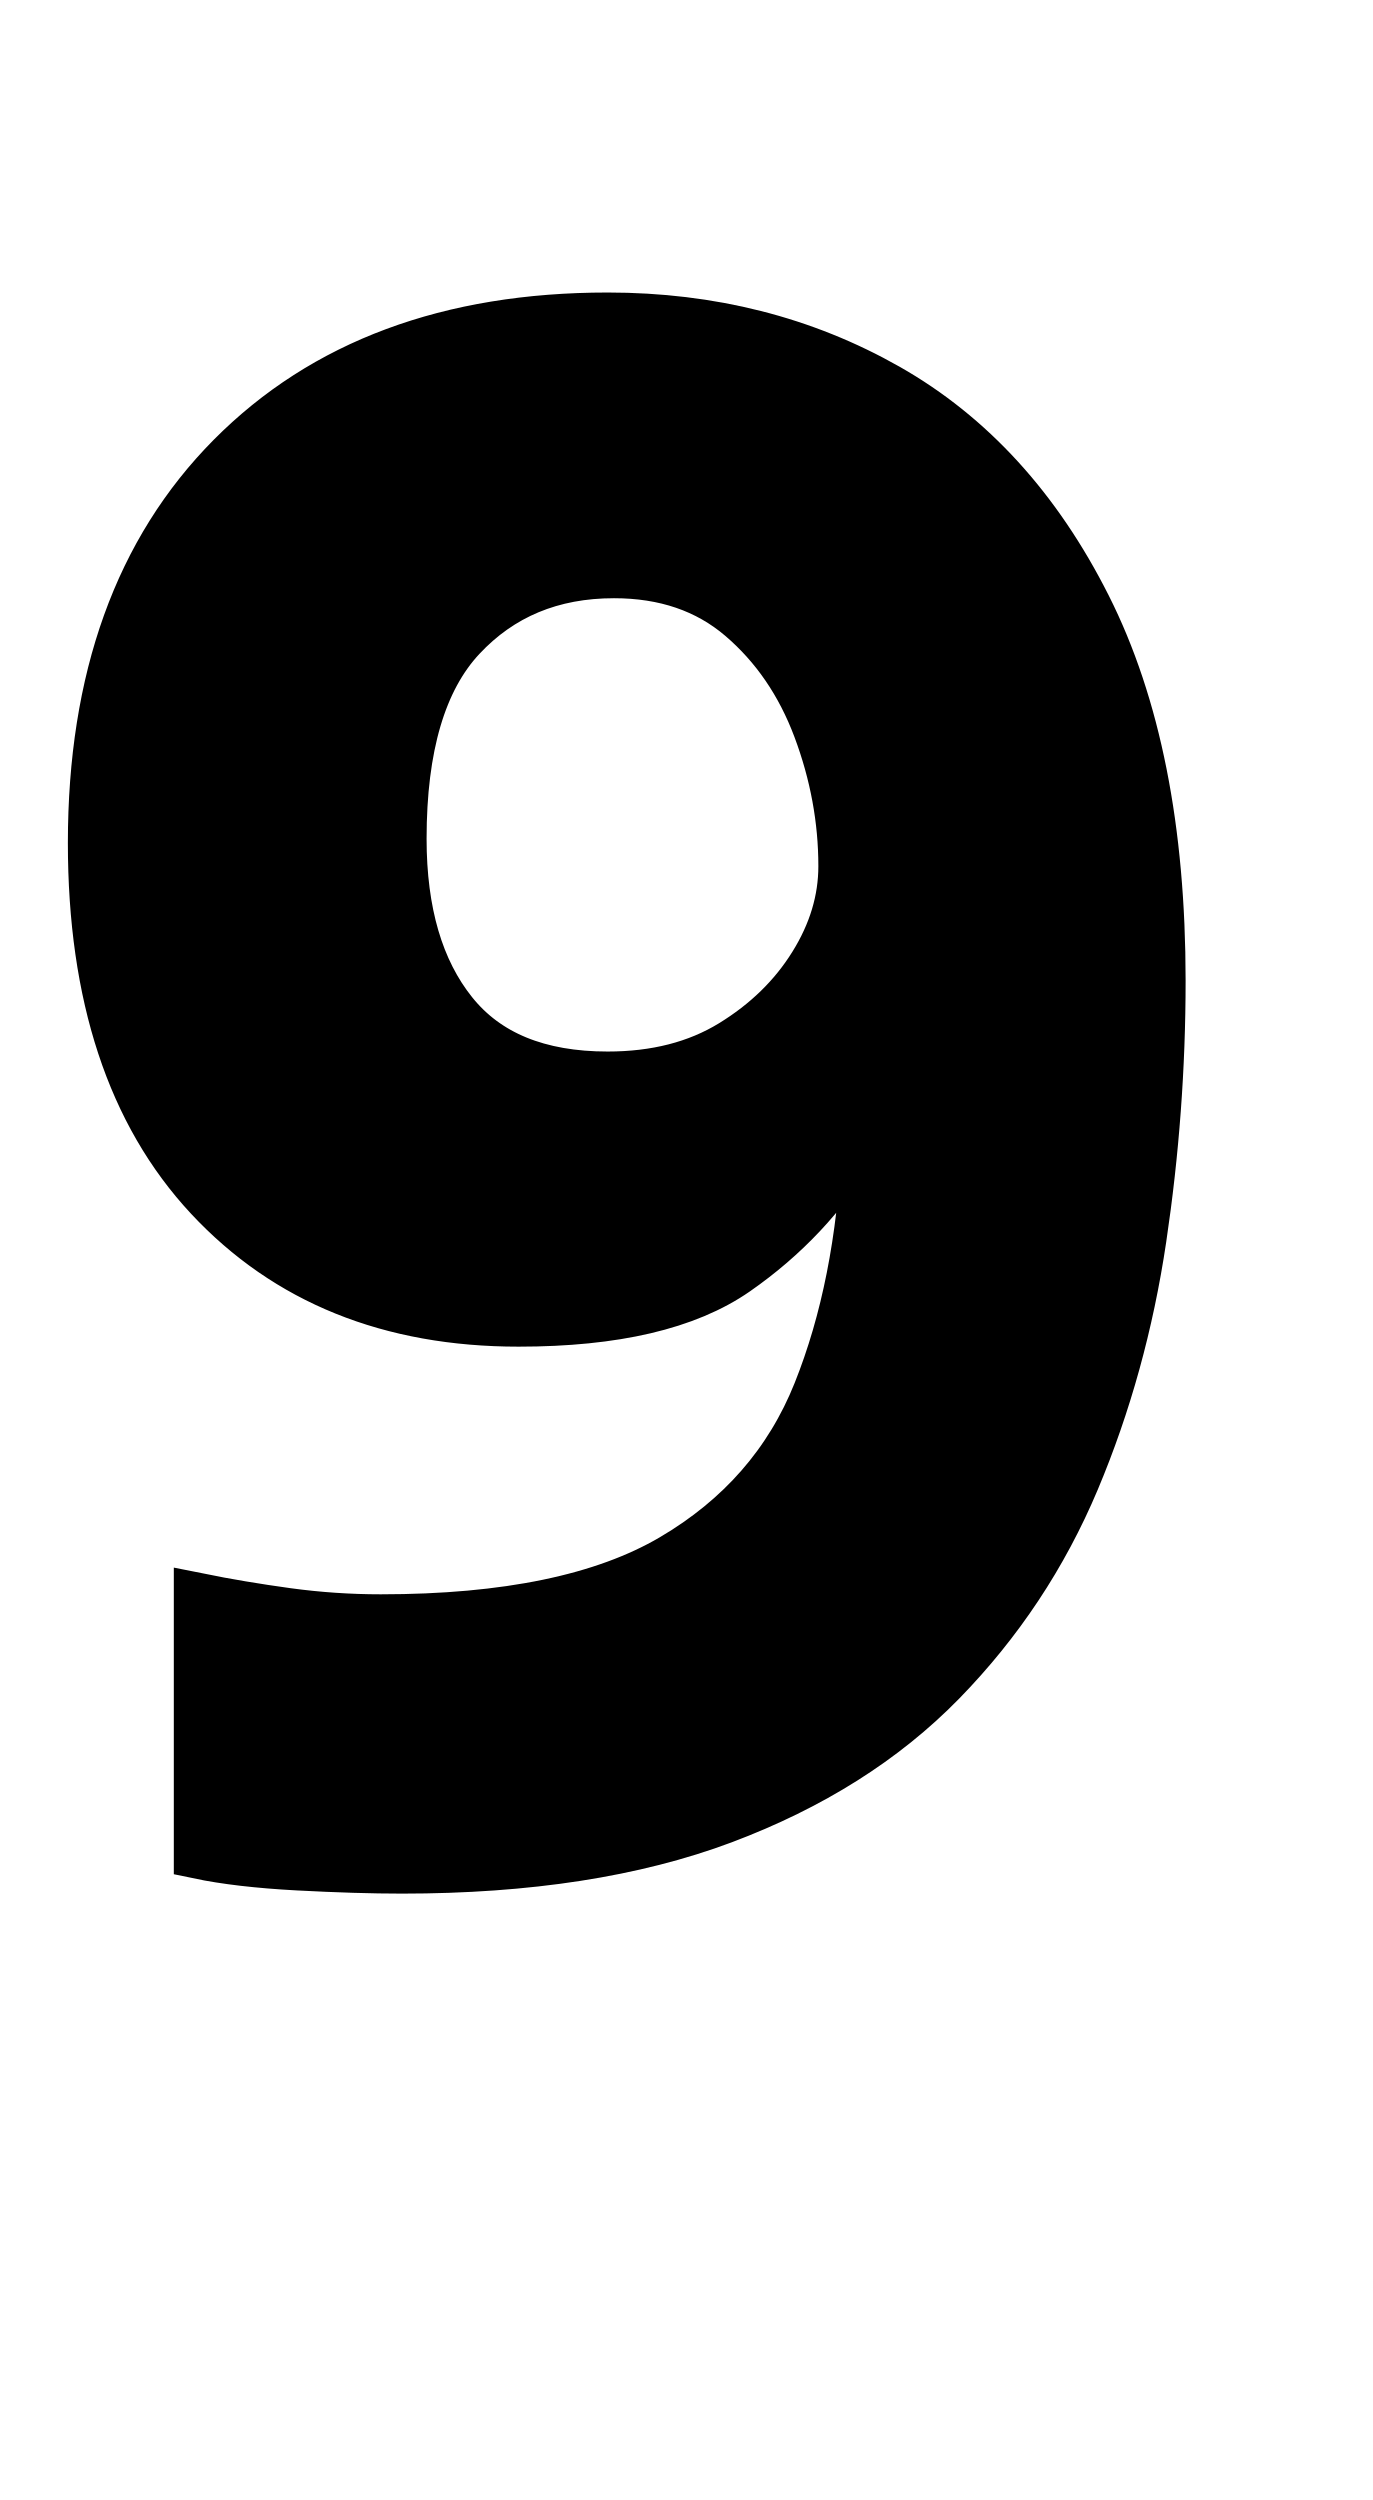
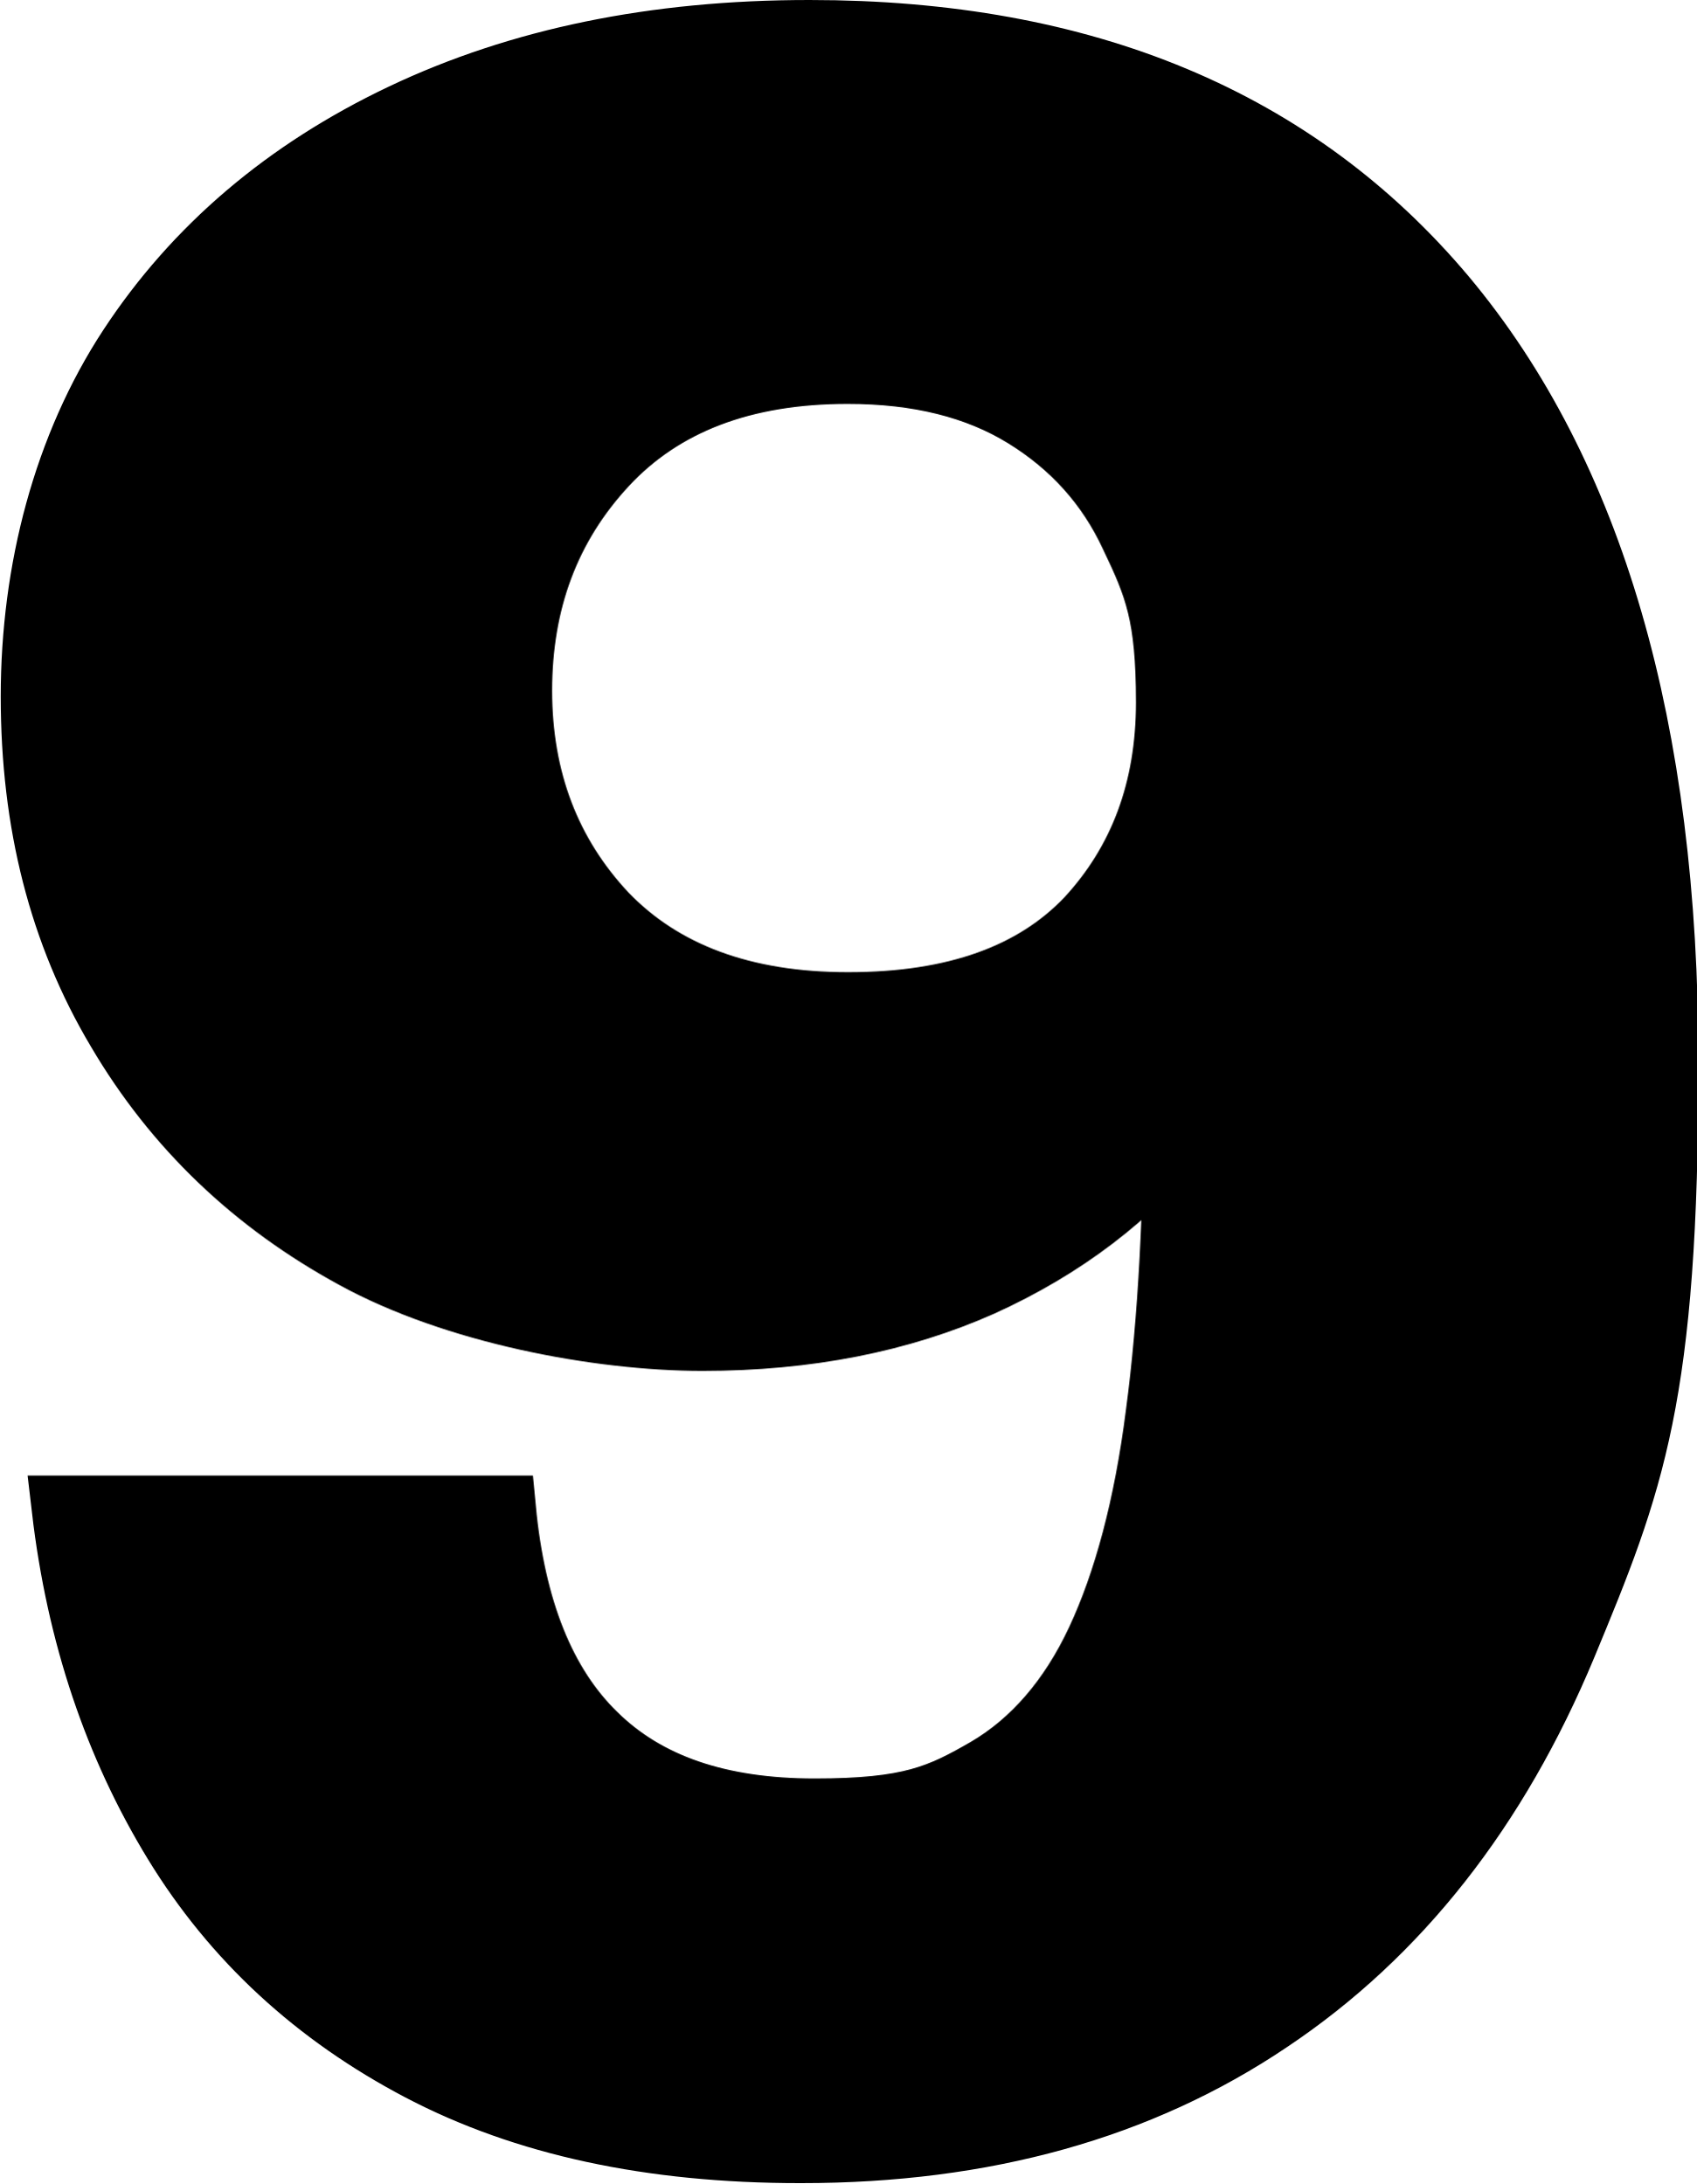
- <svg xmlns="http://www.w3.org/2000/svg" id="Layer_2" data-name="Layer 2" viewBox="0 0 251.13 457.57">
+ <svg xmlns="http://www.w3.org/2000/svg" id="Layer_2" version="1.1" viewBox="0 0 230.2 296.2">
  <defs>
    <style>
-       .cls-1 {
-         font-family: InstrumentSans-Bold, 'Instrument Sans';
-         font-size: 388.04px;
-         font-variation-settings: 'wdth' 100, 'wght' 700;
-         font-weight: 700;
+       .st0 {
+         isolation: isolate;
+       }
+ 
+       .st1 {
+         fill: none;
        stroke: #000;
        stroke-miterlimit: 10;
        stroke-width: 9px;
      }
    </style>
  </defs>
-   <g id="Layer_1-2" data-name="Layer 1">
-     <text class="cls-1" transform="translate(4.5 338.21)">
-       <tspan x="0" y="0">9</tspan>
-     </text>
+   <g id="Layer_1-2">
+     <g class="st0">
+       <g class="st0">
+         <path d="M108.5,291.7c-20.2,0-37.3-3.7-51.4-11.1-14.1-7.4-25.2-17.6-33.2-30.7-8-13.1-13.1-28.1-15.1-45.2h59.4c1.3,13.7,5.4,24,12.4,30.8,7,6.9,16.9,10.3,29.9,10.3s17.1-1.9,23.5-5.6c6.3-3.7,11.4-9.6,15.1-17.5,3.7-7.9,6.5-18.2,8.1-30.8,1.7-12.7,2.5-28.1,2.5-46.2v-25.2l15.9.4c-2.8,12.4-7.9,23.2-15.1,32.2-7.2,9.1-16.4,16-27.4,21-11,4.9-23.6,7.4-37.8,7.4s-33.6-3.7-47.1-11.1c-13.6-7.4-24.3-17.6-32-30.7-7.8-13.1-11.6-28.1-11.6-45.2s4.4-33.9,13.2-47.3c8.8-13.4,21.1-23.9,36.9-31.4,15.8-7.5,34.1-11.3,55.1-11.3,37.3,0,65.9,12,86,35.9,20,23.9,30.1,58.5,30.1,103.8s-4.6,56.8-13.8,79c-9.2,22.1-22.5,39.1-40,50.8-17.5,11.8-38.6,17.7-63.4,17.7ZM115.1,136.4c14.5,0,25.3-3.9,32.6-11.6,7.2-7.8,10.9-17.6,10.9-29.5s-1.6-15.8-4.9-22.7c-3.2-6.9-8.1-12.3-14.6-16.3-6.5-4-14.5-6-24.1-6-14.2,0-25.2,4.2-33,12.6-7.8,8.4-11.6,18.7-11.6,30.8s3.9,22.3,11.6,30.5c7.8,8.1,18.8,12.2,33,12.2Z" />
+       </g>
+       <g class="st0">
+         <path class="st1" d="M108.5,291.7c-20.2,0-37.3-3.7-51.4-11.1-14.1-7.4-25.2-17.6-33.2-30.7-8-13.1-13.1-28.1-15.1-45.2h59.4c1.3,13.7,5.4,24,12.4,30.8,7,6.9,16.9,10.3,29.9,10.3s17.1-1.9,23.5-5.6c6.3-3.7,11.4-9.6,15.1-17.5,3.7-7.9,6.5-18.2,8.1-30.8,1.7-12.7,2.5-28.1,2.5-46.2v-25.2l15.9.4c-2.8,12.4-7.9,23.2-15.1,32.2-7.2,9.1-16.4,16-27.4,21-11,4.9-23.6,7.4-37.8,7.4s-33.6-3.7-47.1-11.1c-13.6-7.4-24.3-17.6-32-30.7-7.8-13.1-11.6-28.1-11.6-45.2s4.4-33.9,13.2-47.3c8.8-13.4,21.1-23.9,36.9-31.4,15.8-7.5,34.1-11.3,55.1-11.3,37.3,0,65.9,12,86,35.9,20,23.9,30.1,58.5,30.1,103.8s-4.6,56.8-13.8,79c-9.2,22.1-22.5,39.1-40,50.8-17.5,11.8-38.6,17.7-63.4,17.7ZM115.1,136.4c14.5,0,25.3-3.9,32.6-11.6,7.2-7.8,10.9-17.6,10.9-29.5s-1.6-15.8-4.9-22.7c-3.2-6.9-8.1-12.3-14.6-16.3-6.5-4-14.5-6-24.1-6-14.2,0-25.2,4.2-33,12.6-7.8,8.4-11.6,18.7-11.6,30.8s3.9,22.3,11.6,30.5c7.8,8.1,18.8,12.2,33,12.2Z" />
+       </g>
+     </g>
  </g>
</svg>
